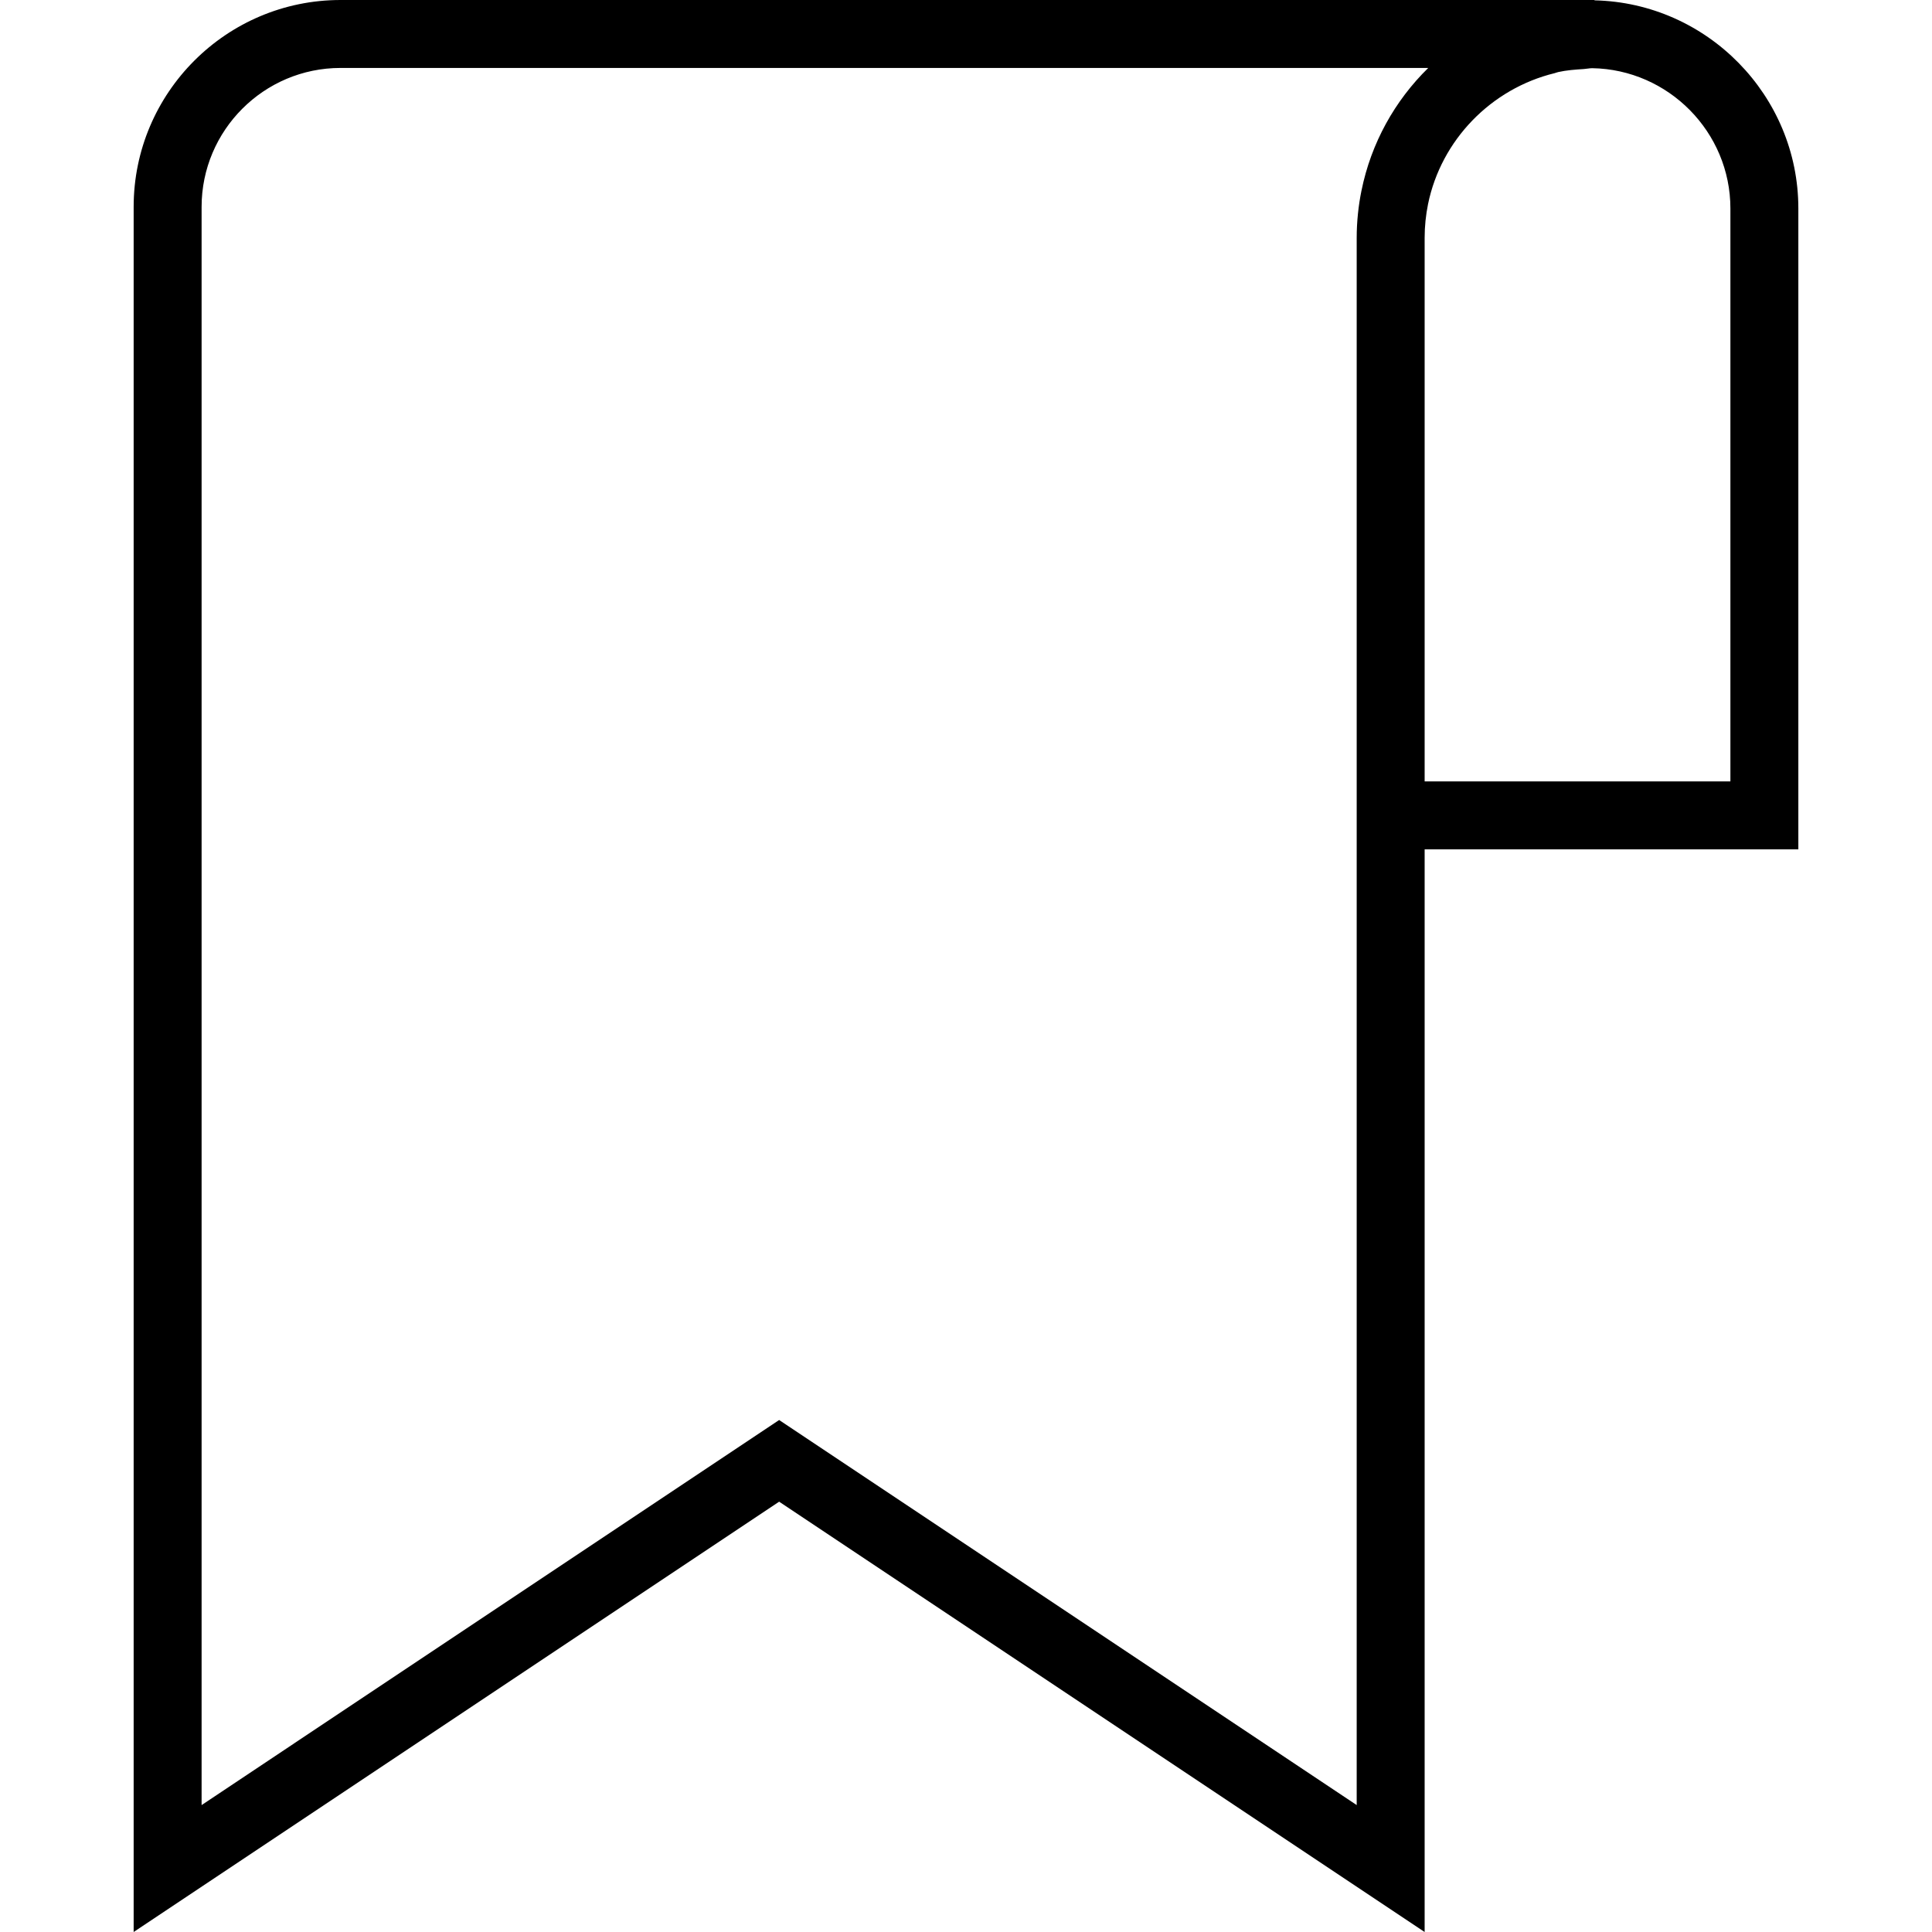
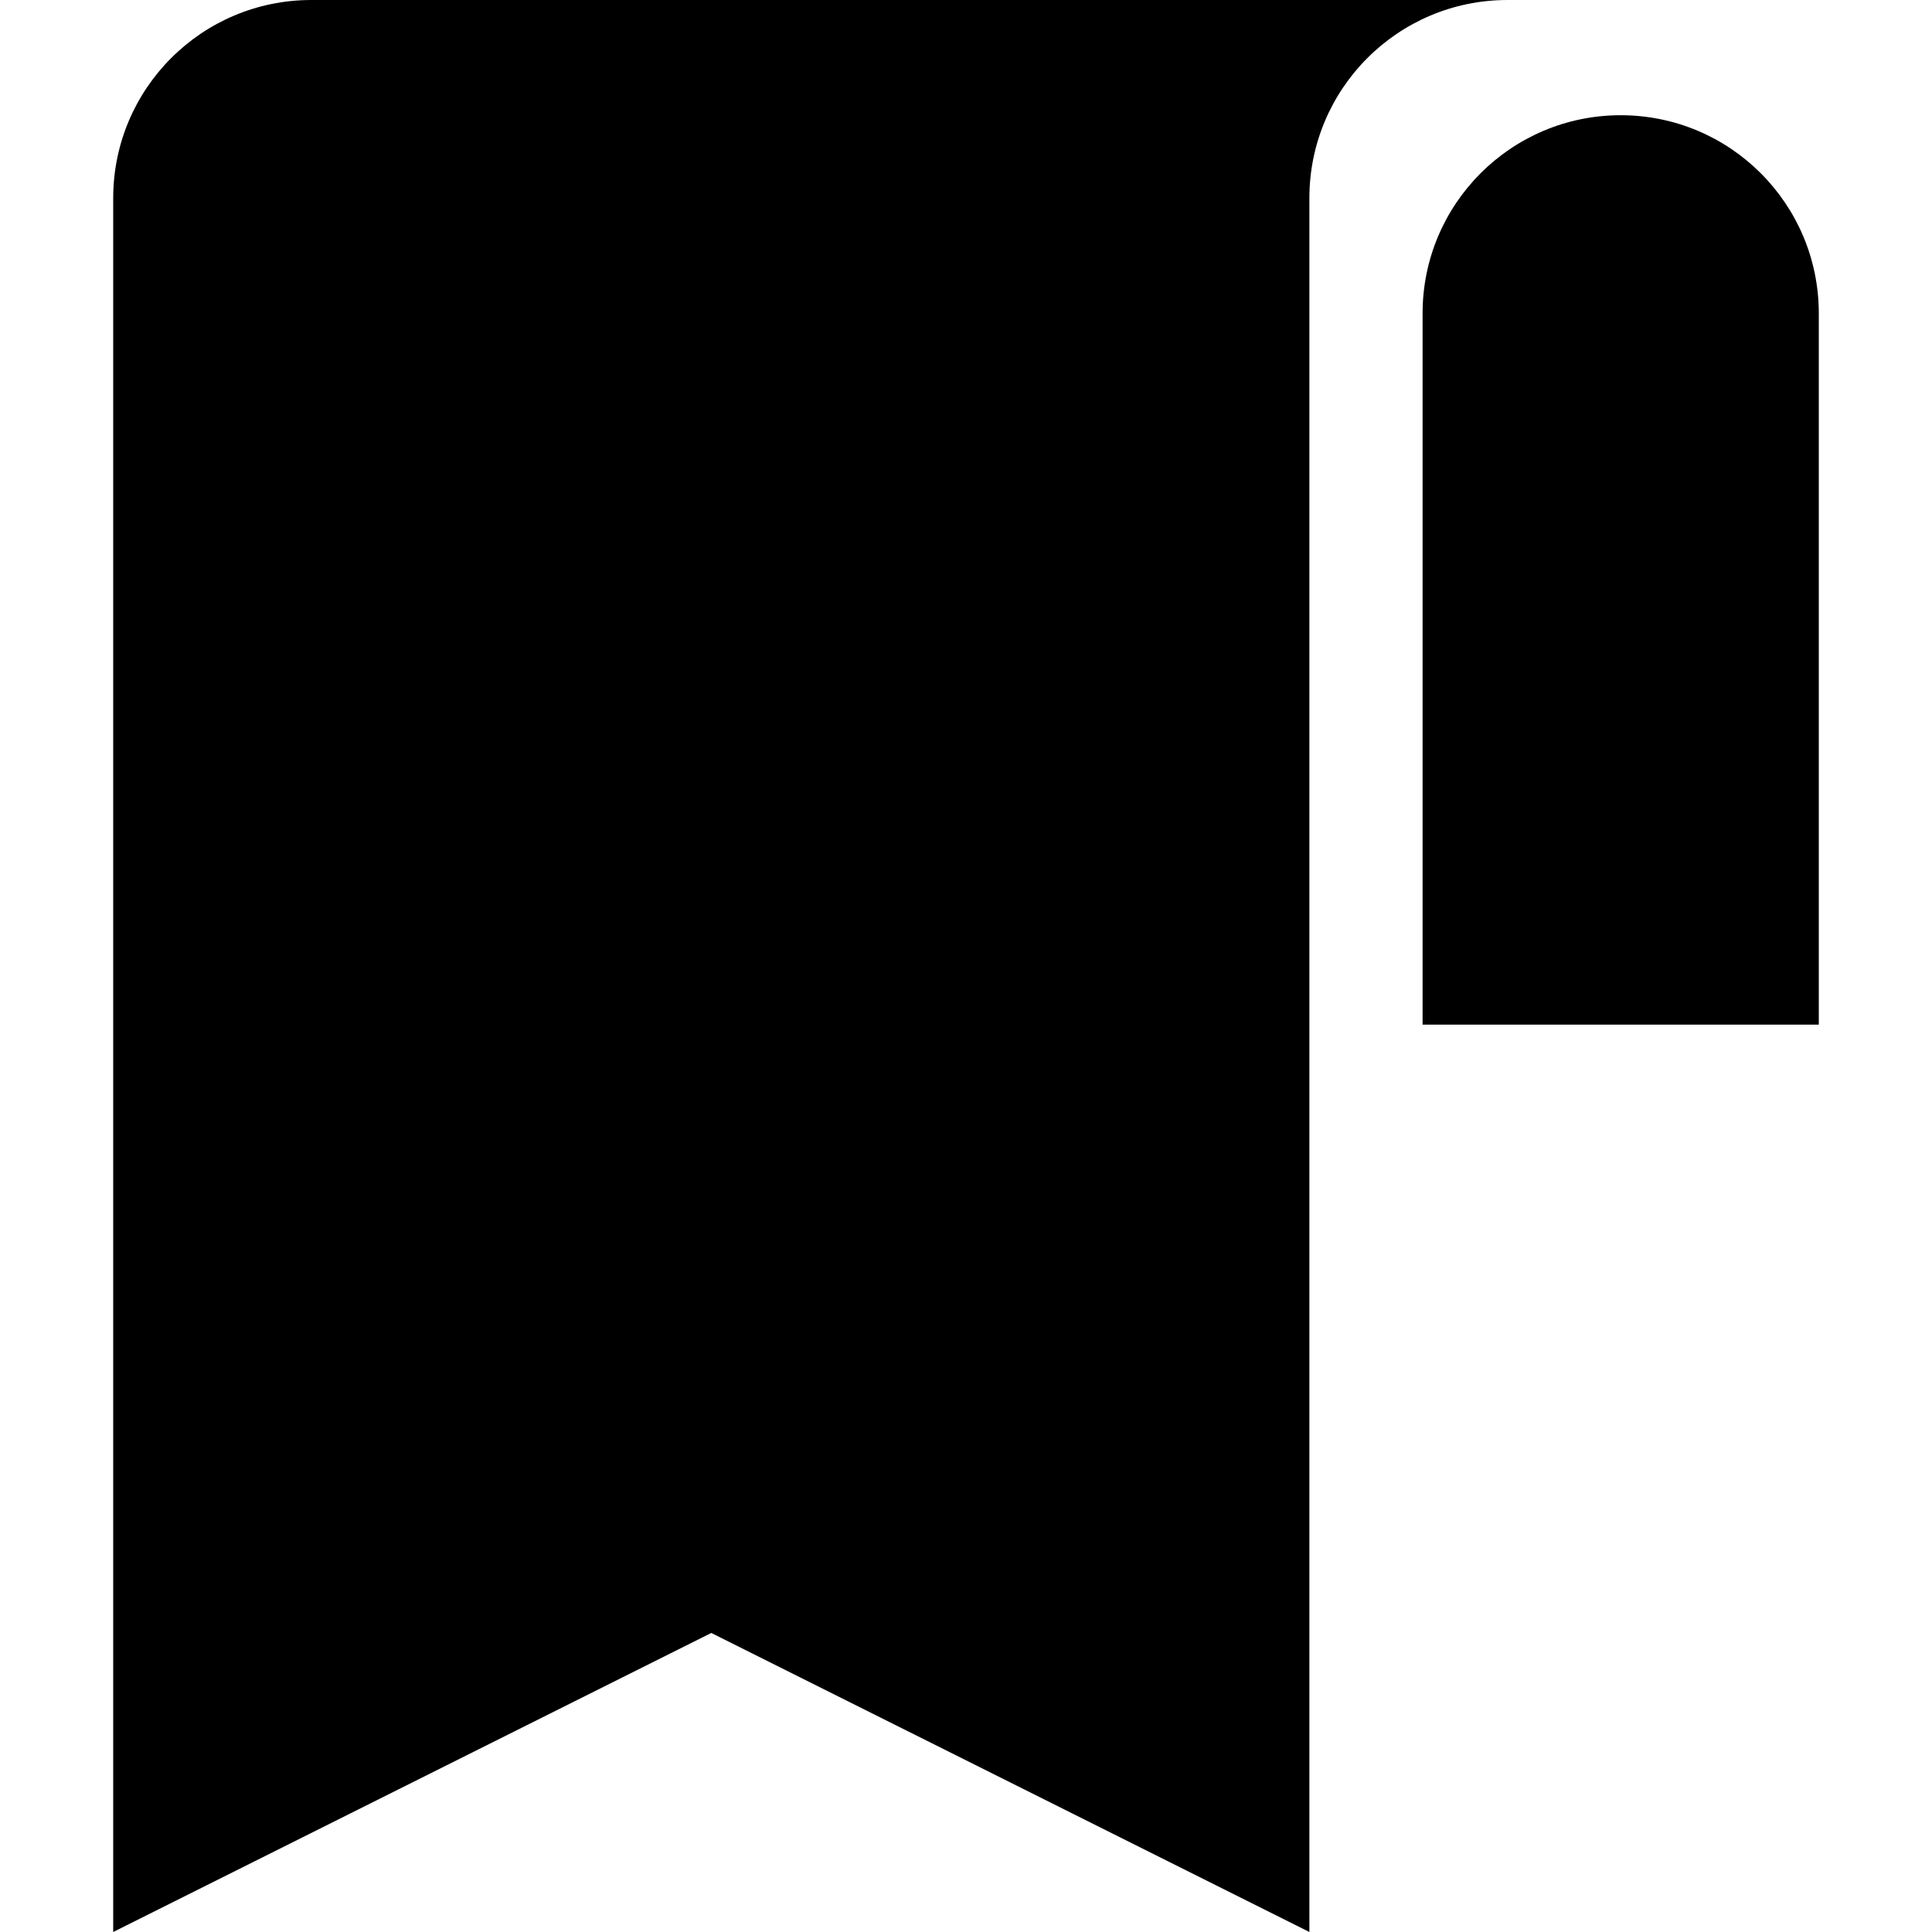
- <svg xmlns="http://www.w3.org/2000/svg" version="1.1" id="Capa_1" x="0px" y="0px" viewBox="0 0 56.868 56.868" style="enable-background:new 0 0 56.868 56.868;" xml:space="preserve">
-   <path d="M52.934,6.136c0-3.324-2.684-6.053-6-6.126V0h-36.91c-3.358,0-6.09,2.731-6.09,6.09v50.778l19-12.666l19,12.666V25h11V6.136  z M39.934,53.132l-17-11.334l-17,11.334V6.09c0-2.255,1.835-4.09,4.09-4.09H42.04c-0.983,0.962-1.682,2.212-1.965,3.611  l-0.001,0.003c-0.045,0.222-0.08,0.448-0.103,0.677C39.947,6.524,39.934,6.761,39.934,7v18V53.132z M50.934,23h-9V7  c0-0.34,0.035-0.671,0.1-0.992c0.387-1.89,1.858-3.399,3.728-3.855c0.036-0.009,0.068-0.025,0.104-0.032  c0.243-0.054,0.498-0.073,0.753-0.089c0.083-0.005,0.162-0.024,0.246-0.025c2.246,0.037,4.069,1.881,4.069,4.129V23z" />
+ <svg xmlns="http://www.w3.org/2000/svg" id="Capa_1" enable-background="new 0 0 512 512" height="512" viewBox="0 0 512 512" width="512">
+   <g>
+     <path d="m429.5 30.536c-28.995 0-52.5 23.505-52.5 52.5v188.5h105v-188.5c0-28.995-23.505-52.5-52.5-52.5z" />
+     <path d="m82.5 0c-28.995 0-52.5 23.505-52.5 52.5v459.5l158.5-79.25 158.5 79.25v-459.5c0-28.995 23.505-52.5 52.5-52.5z" />
+   </g>
</svg>
